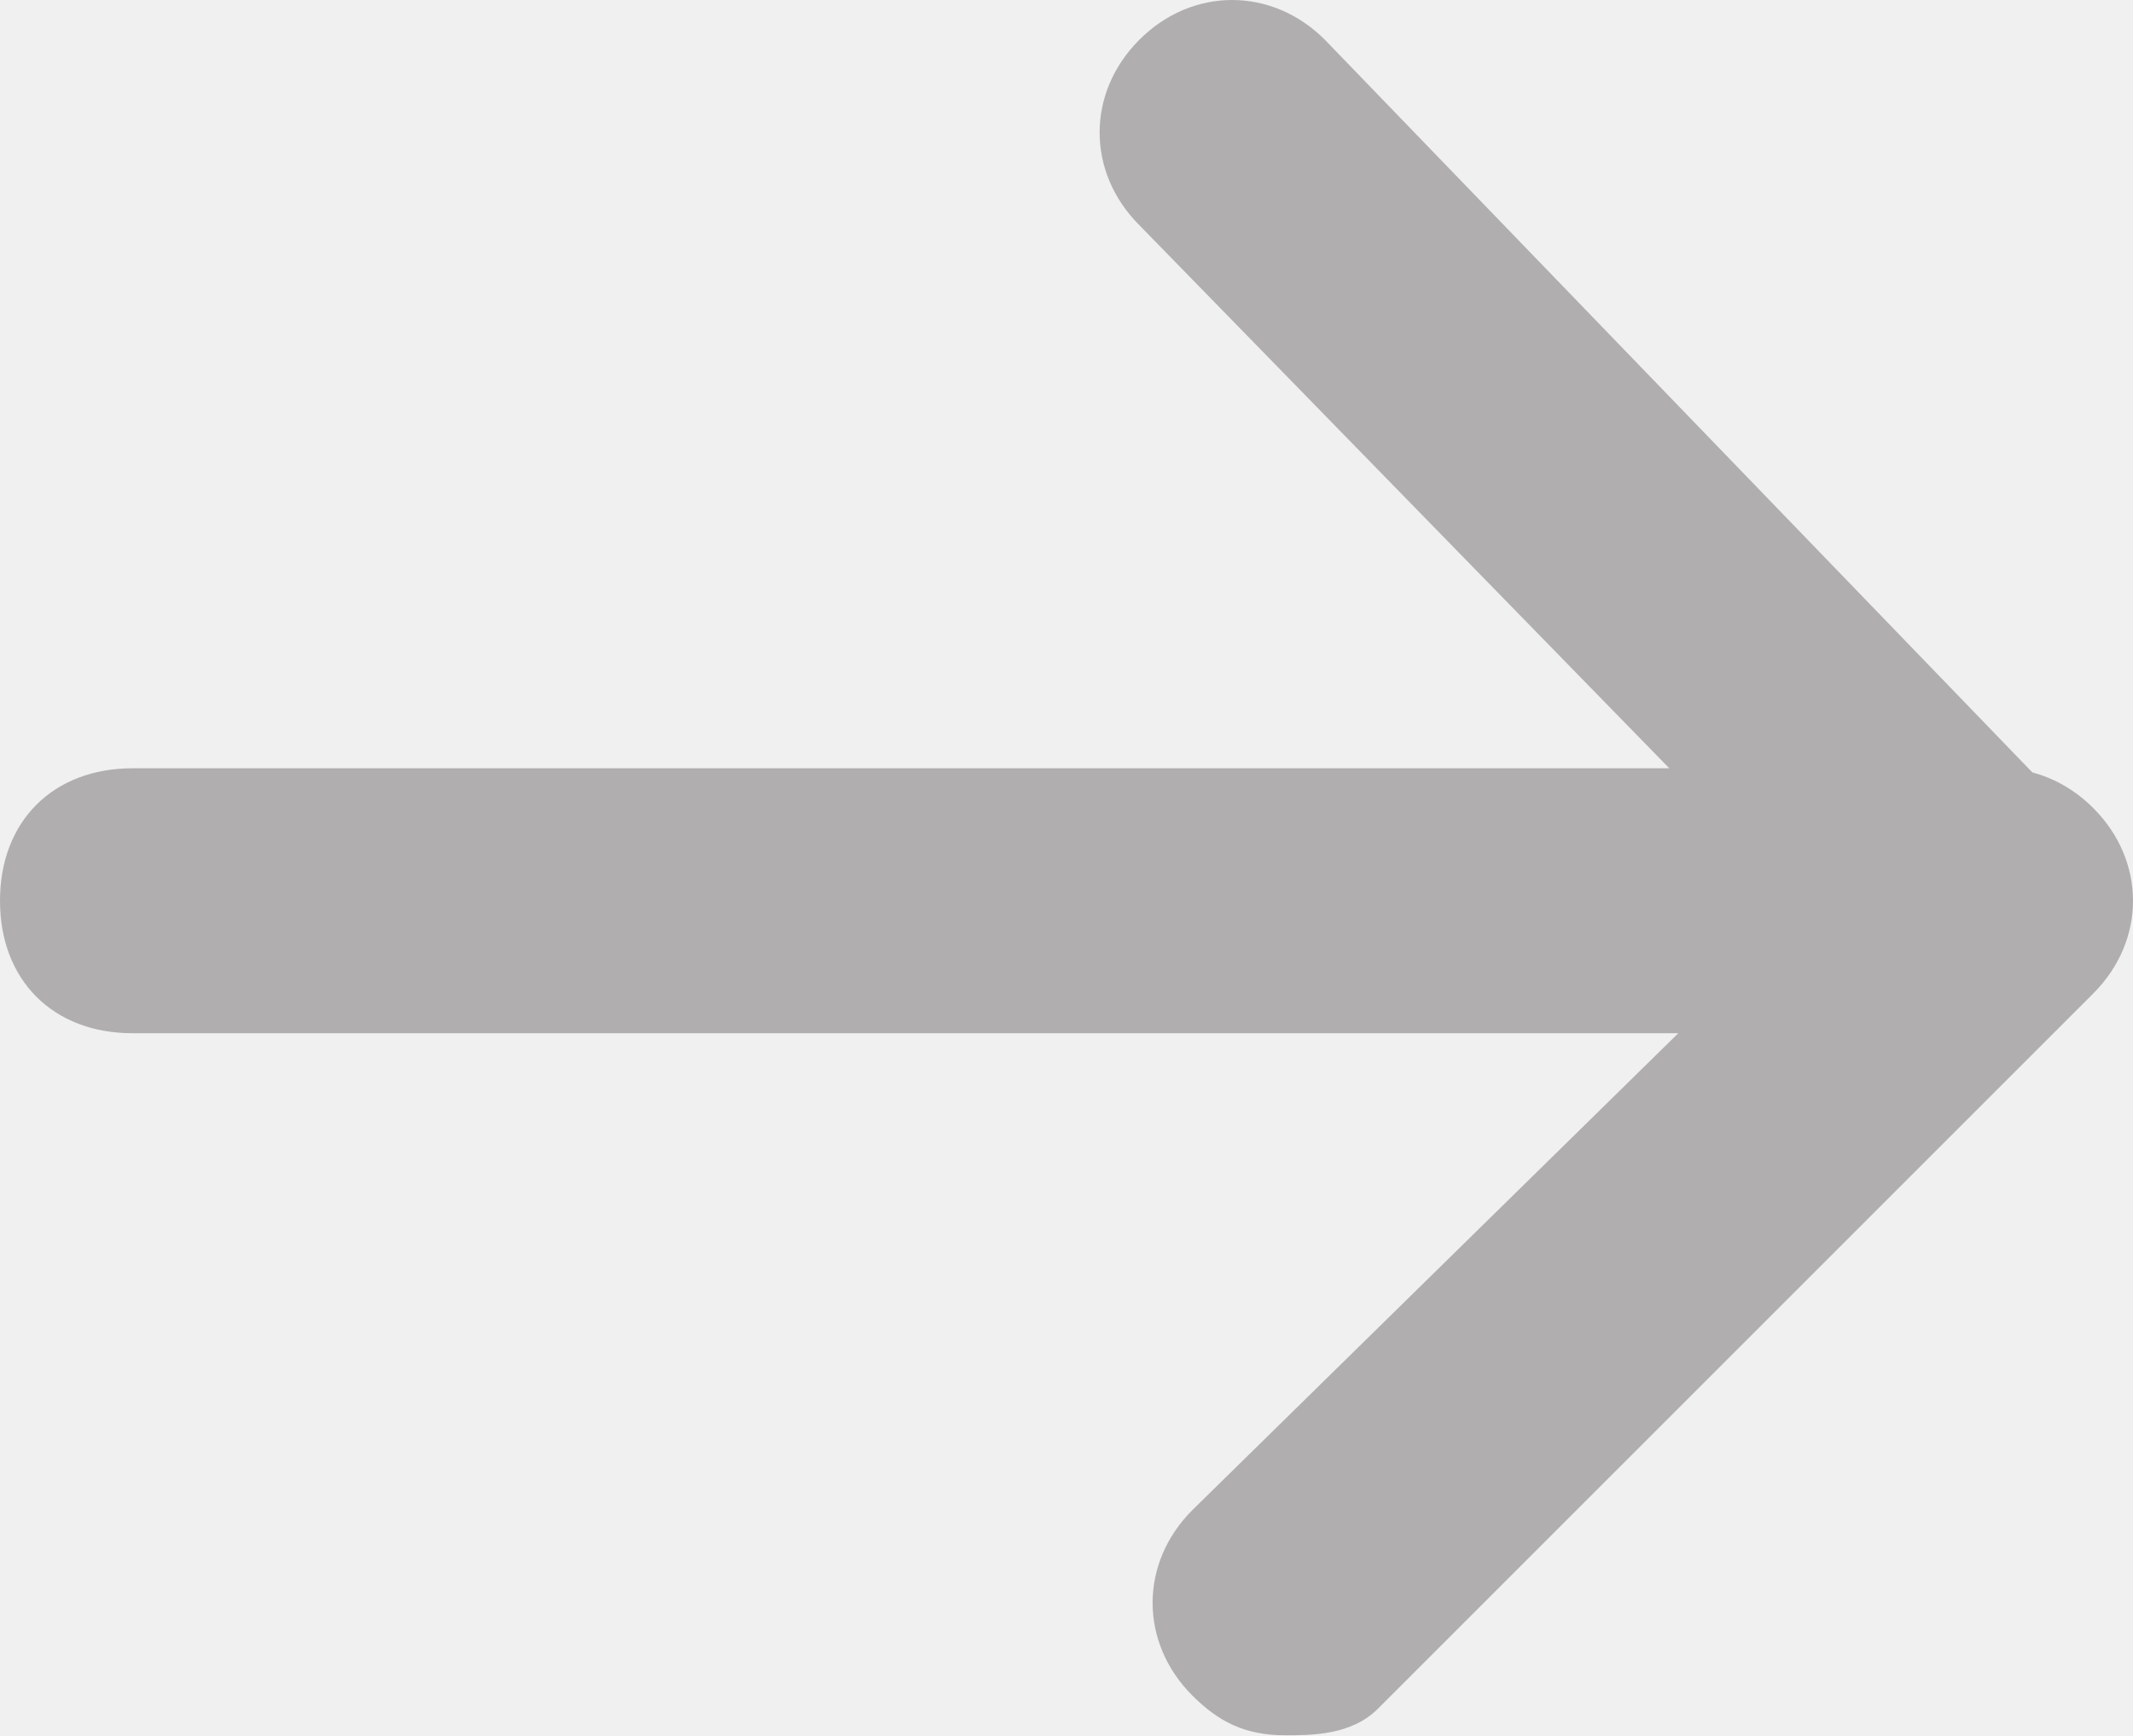
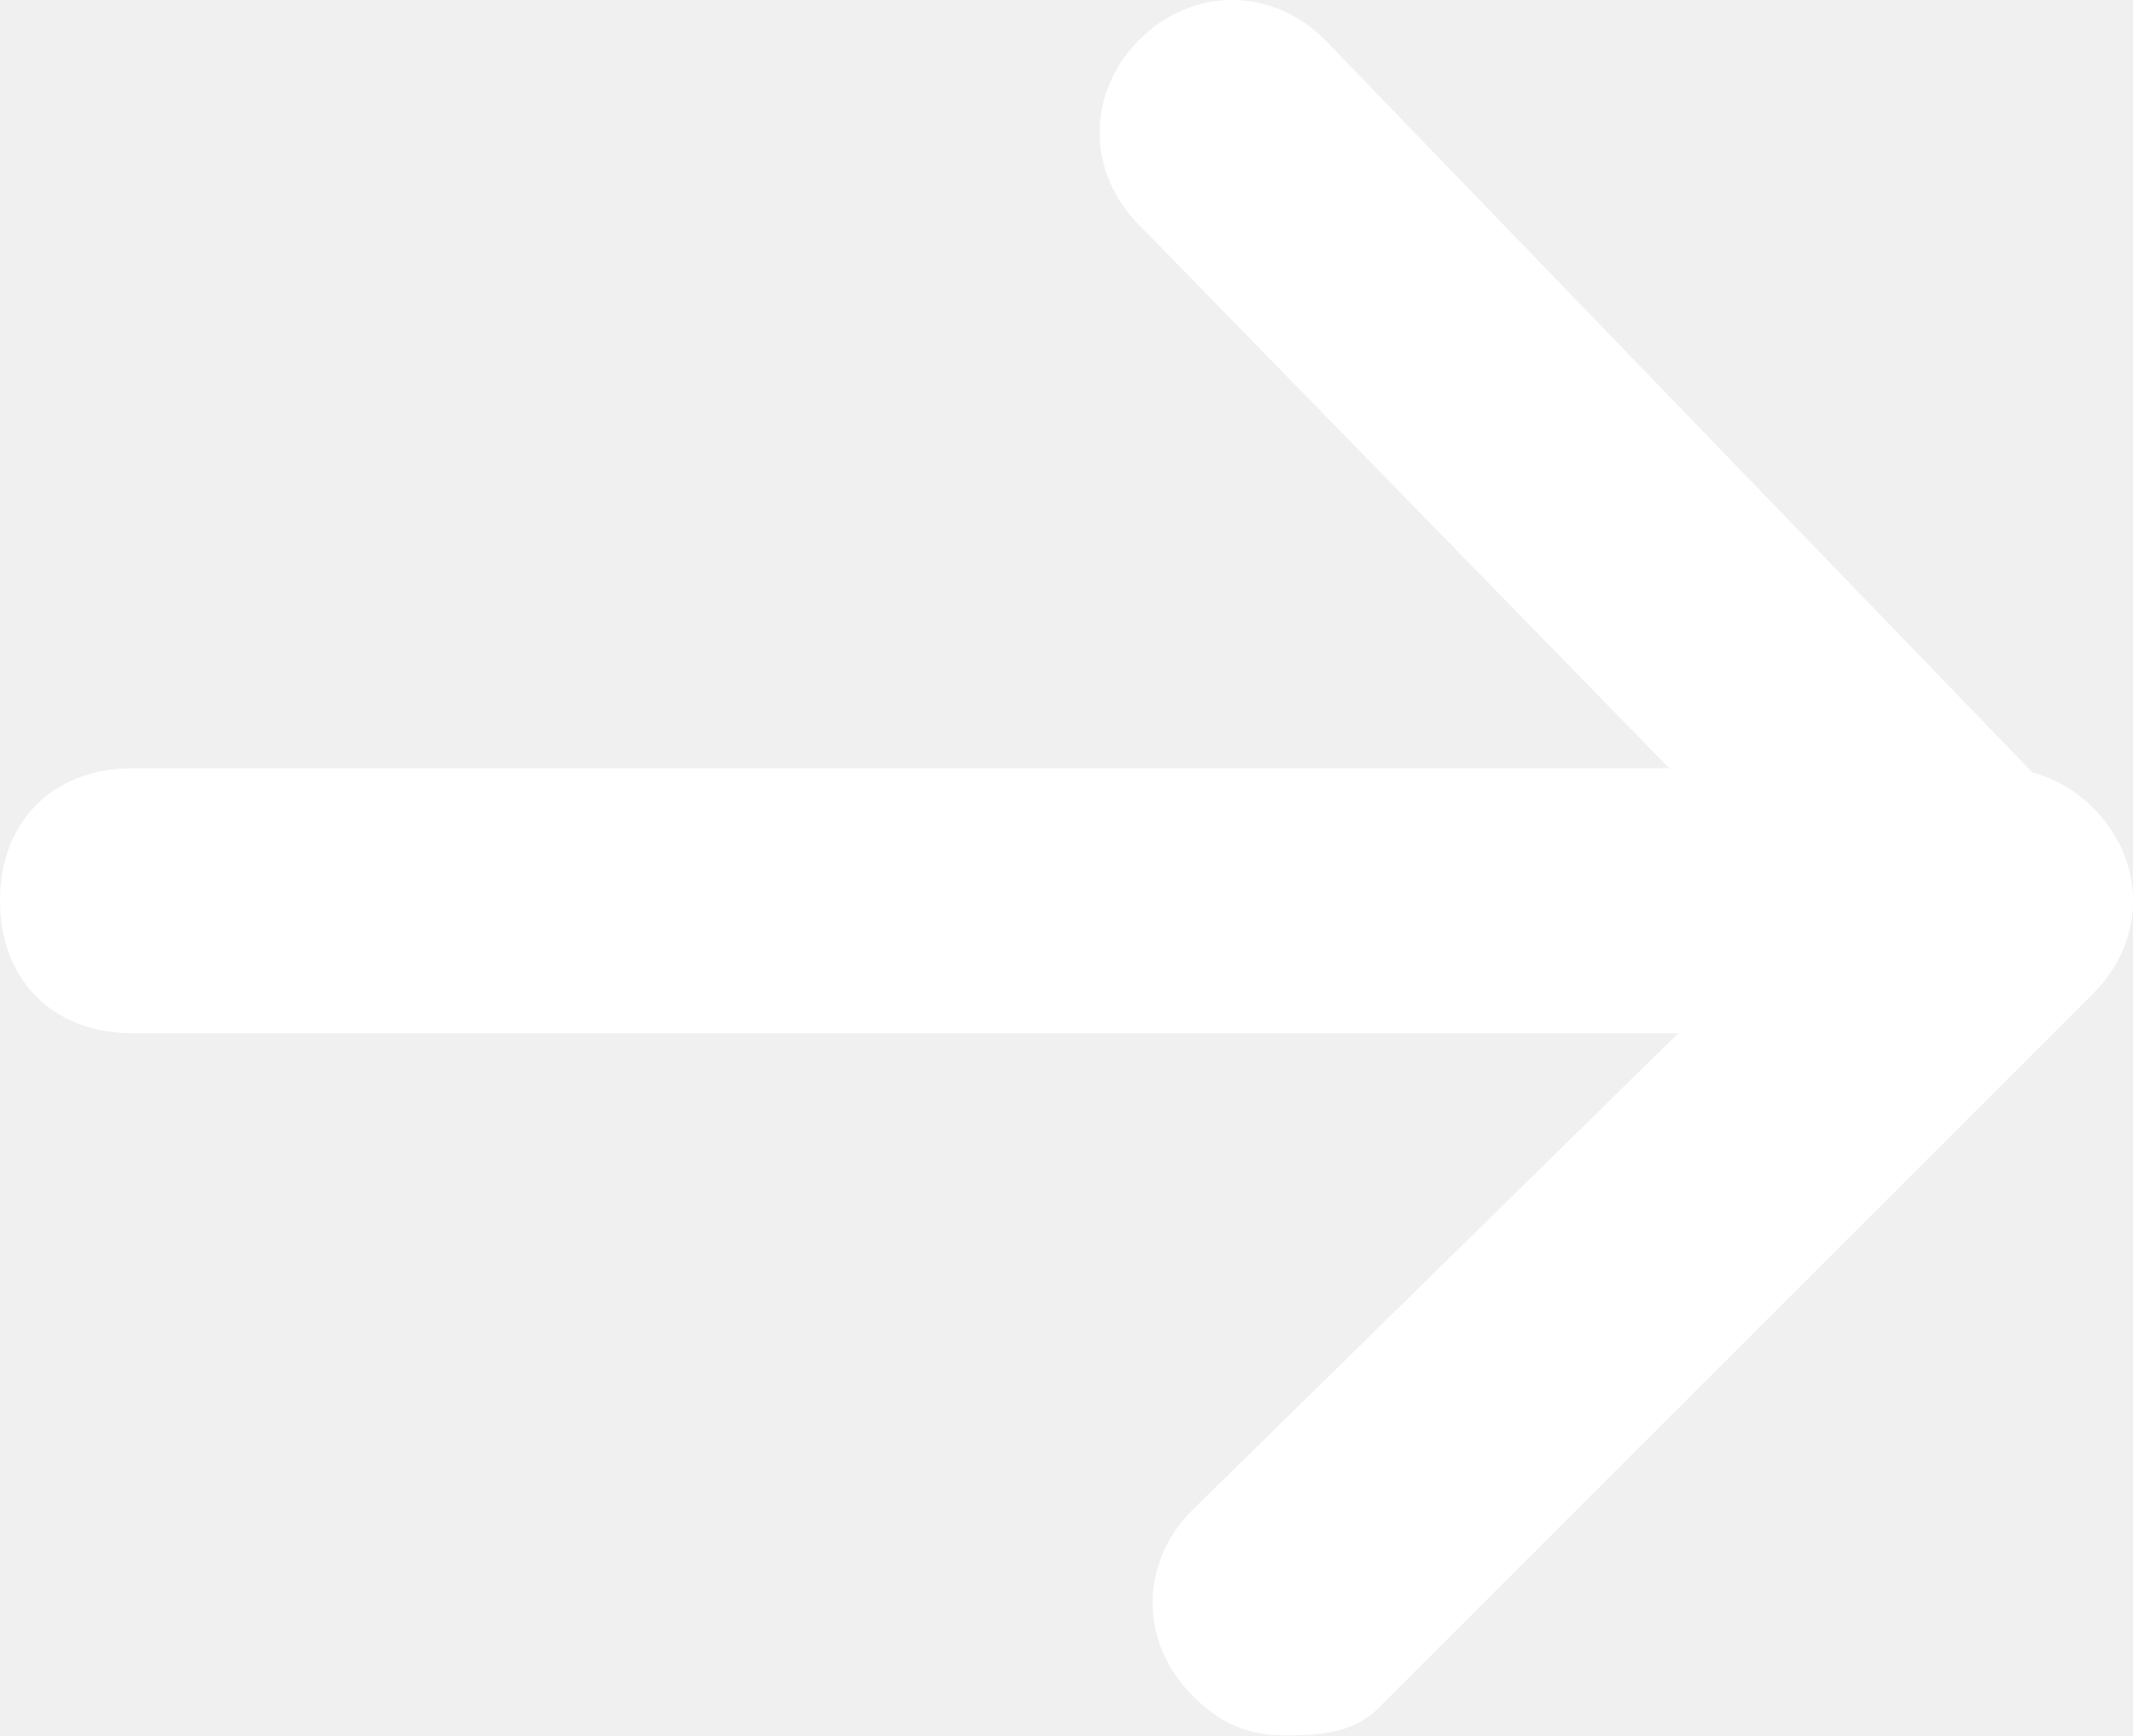
<svg xmlns="http://www.w3.org/2000/svg" version="1.1" id="Layer_1" x="0px" y="0px" viewBox="0 0 16.1 13.1" style="enable-background:new 0 0 16.1 13.1;" xml:space="preserve">
  <style type="text/css">
- 	.st0{fill:#B0AEAF;}
+ 	.st0{fill:#FFFFFF;}
</style>
  <path class="st0" d="M15,7.8H1c-0.6,0-1-0.4-1-1s0.4-1,1-1h11.6l-4-4.1c-0.4-0.4-0.4-1,0-1.4s1-0.4,1.4,0l5.6,5.8  c0.3,0.3,0.4,0.7,0.2,1.1C15.8,7.6,15.5,7.8,15,7.8z" />
  <path class="st0" d="M9.7,13.1c-0.3,0-0.5-0.1-0.7-0.3c-0.4-0.4-0.4-1,0-1.4l5.4-5.3c0.4-0.4,1-0.4,1.4,0s0.4,1,0,1.4l-5.4,5.4  C10.2,13.1,9.9,13.1,9.7,13.1z" />
</svg>
